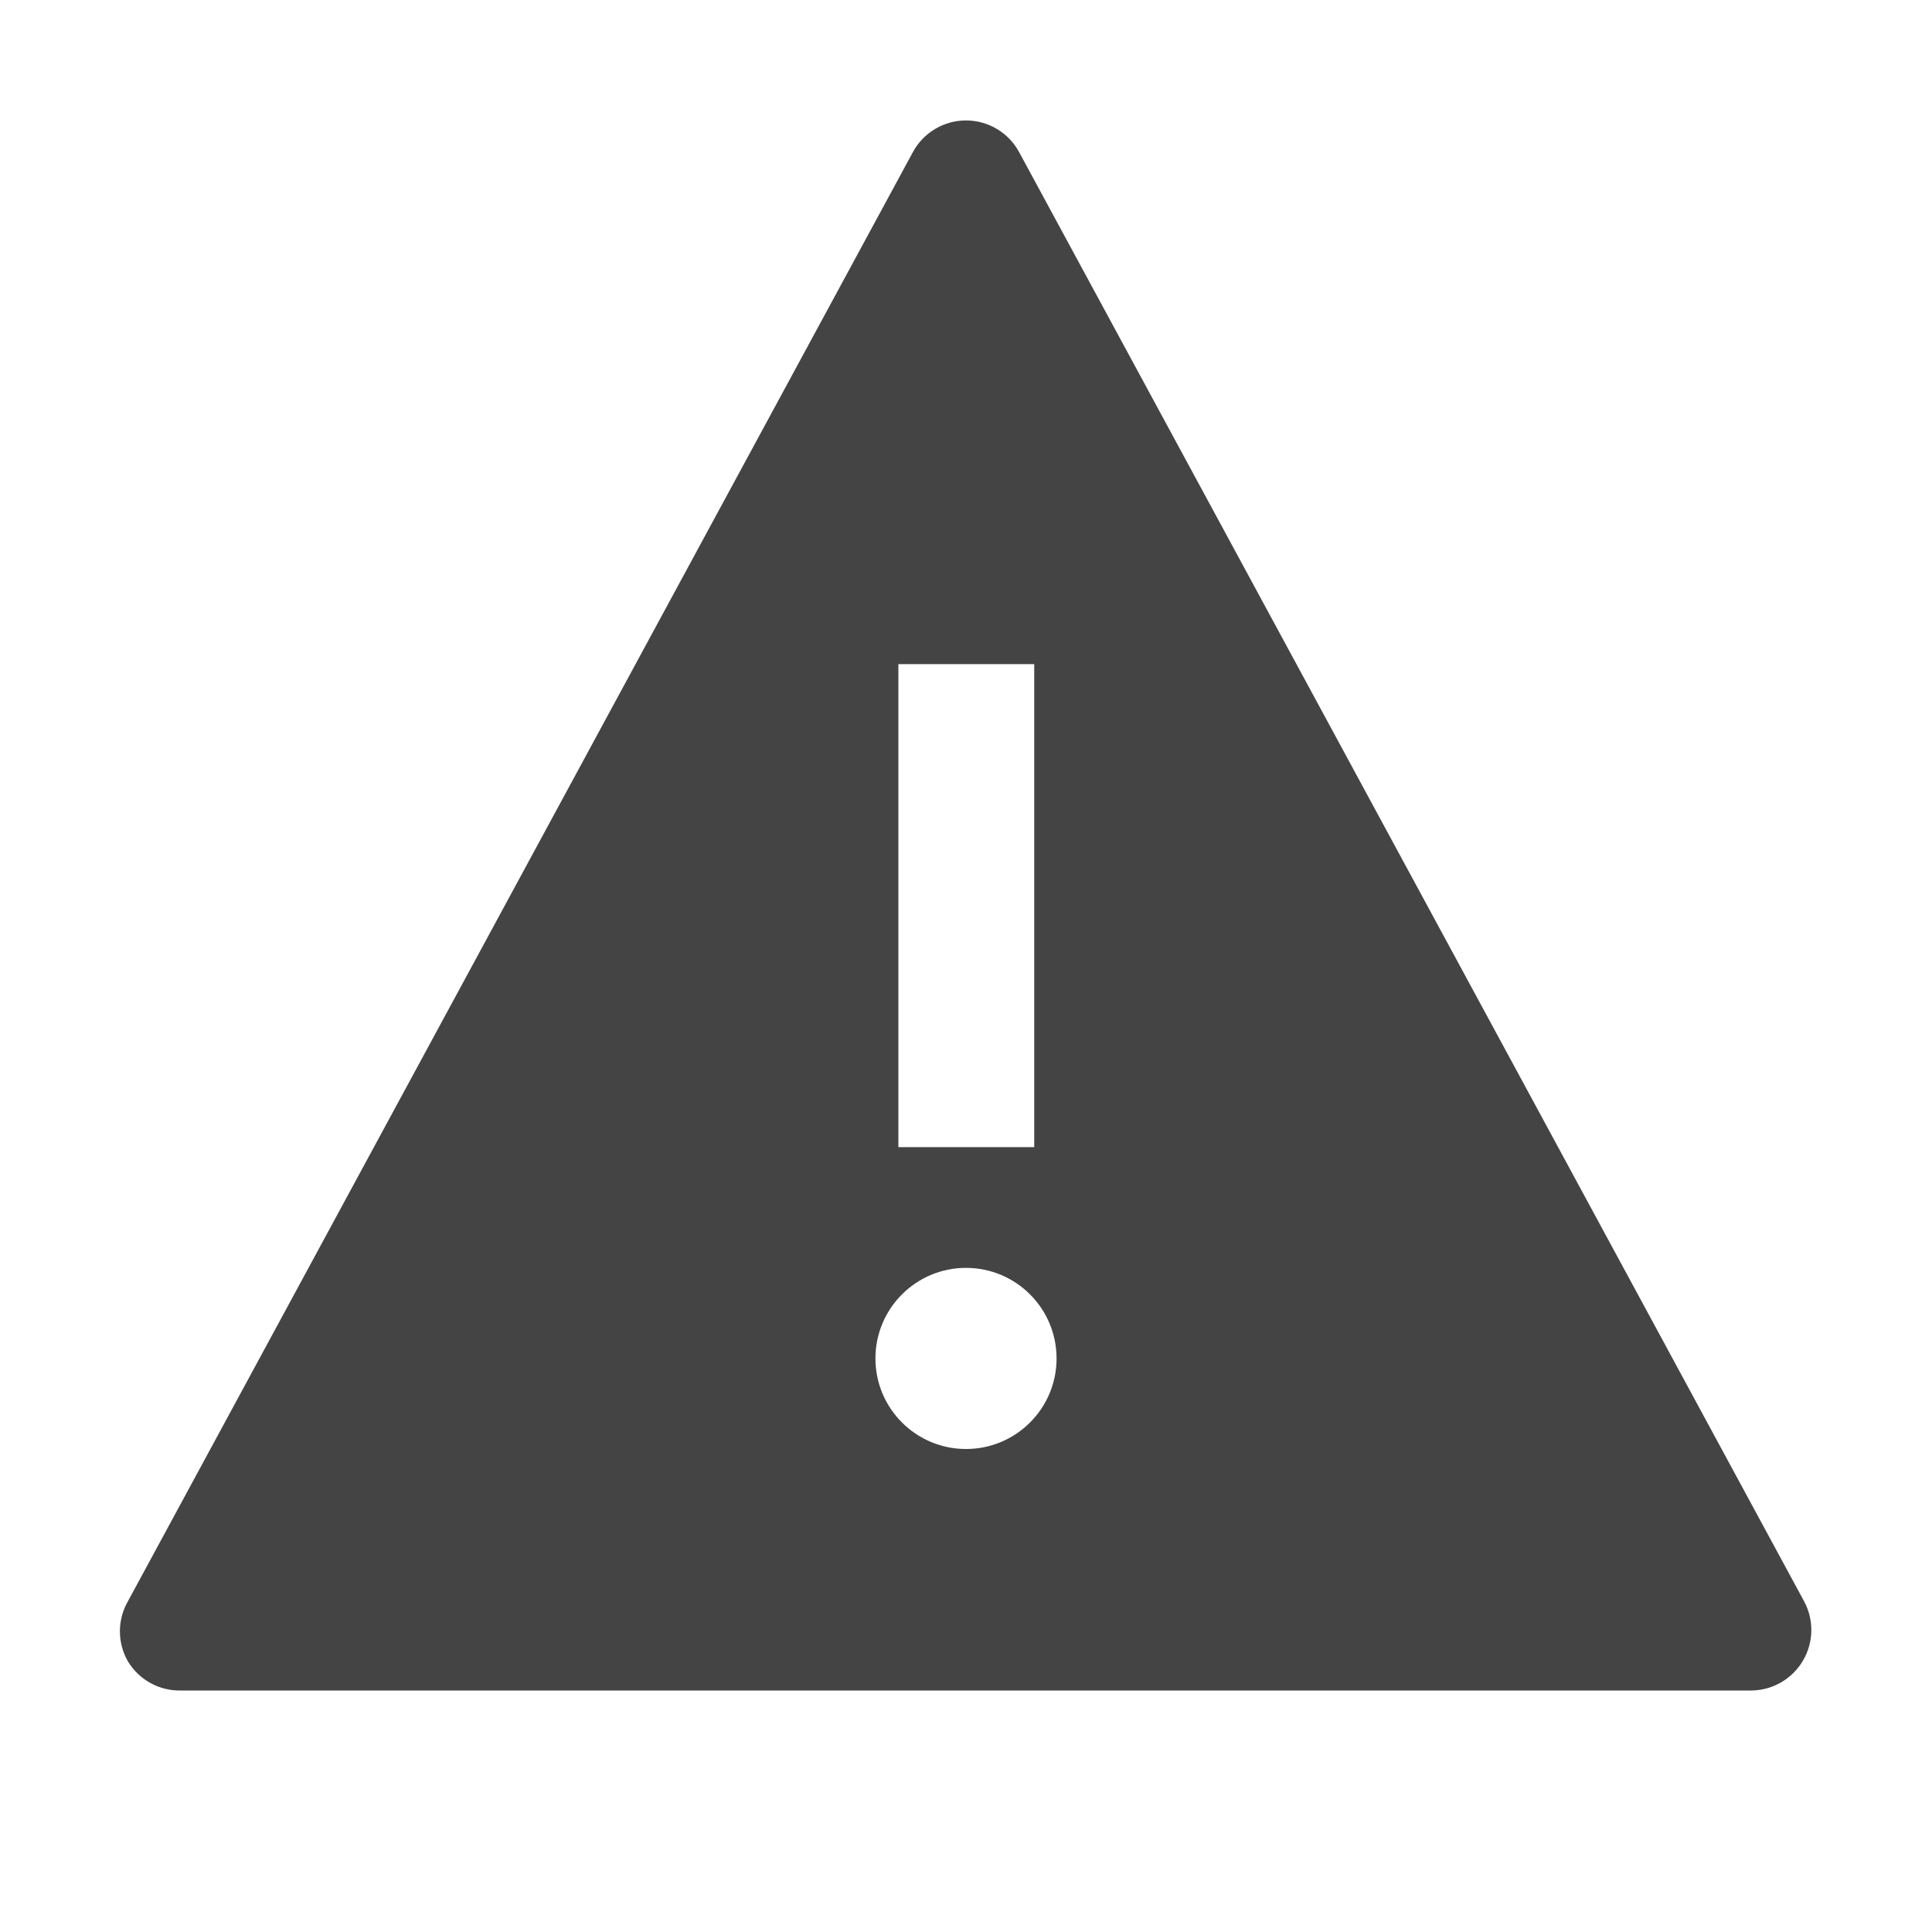
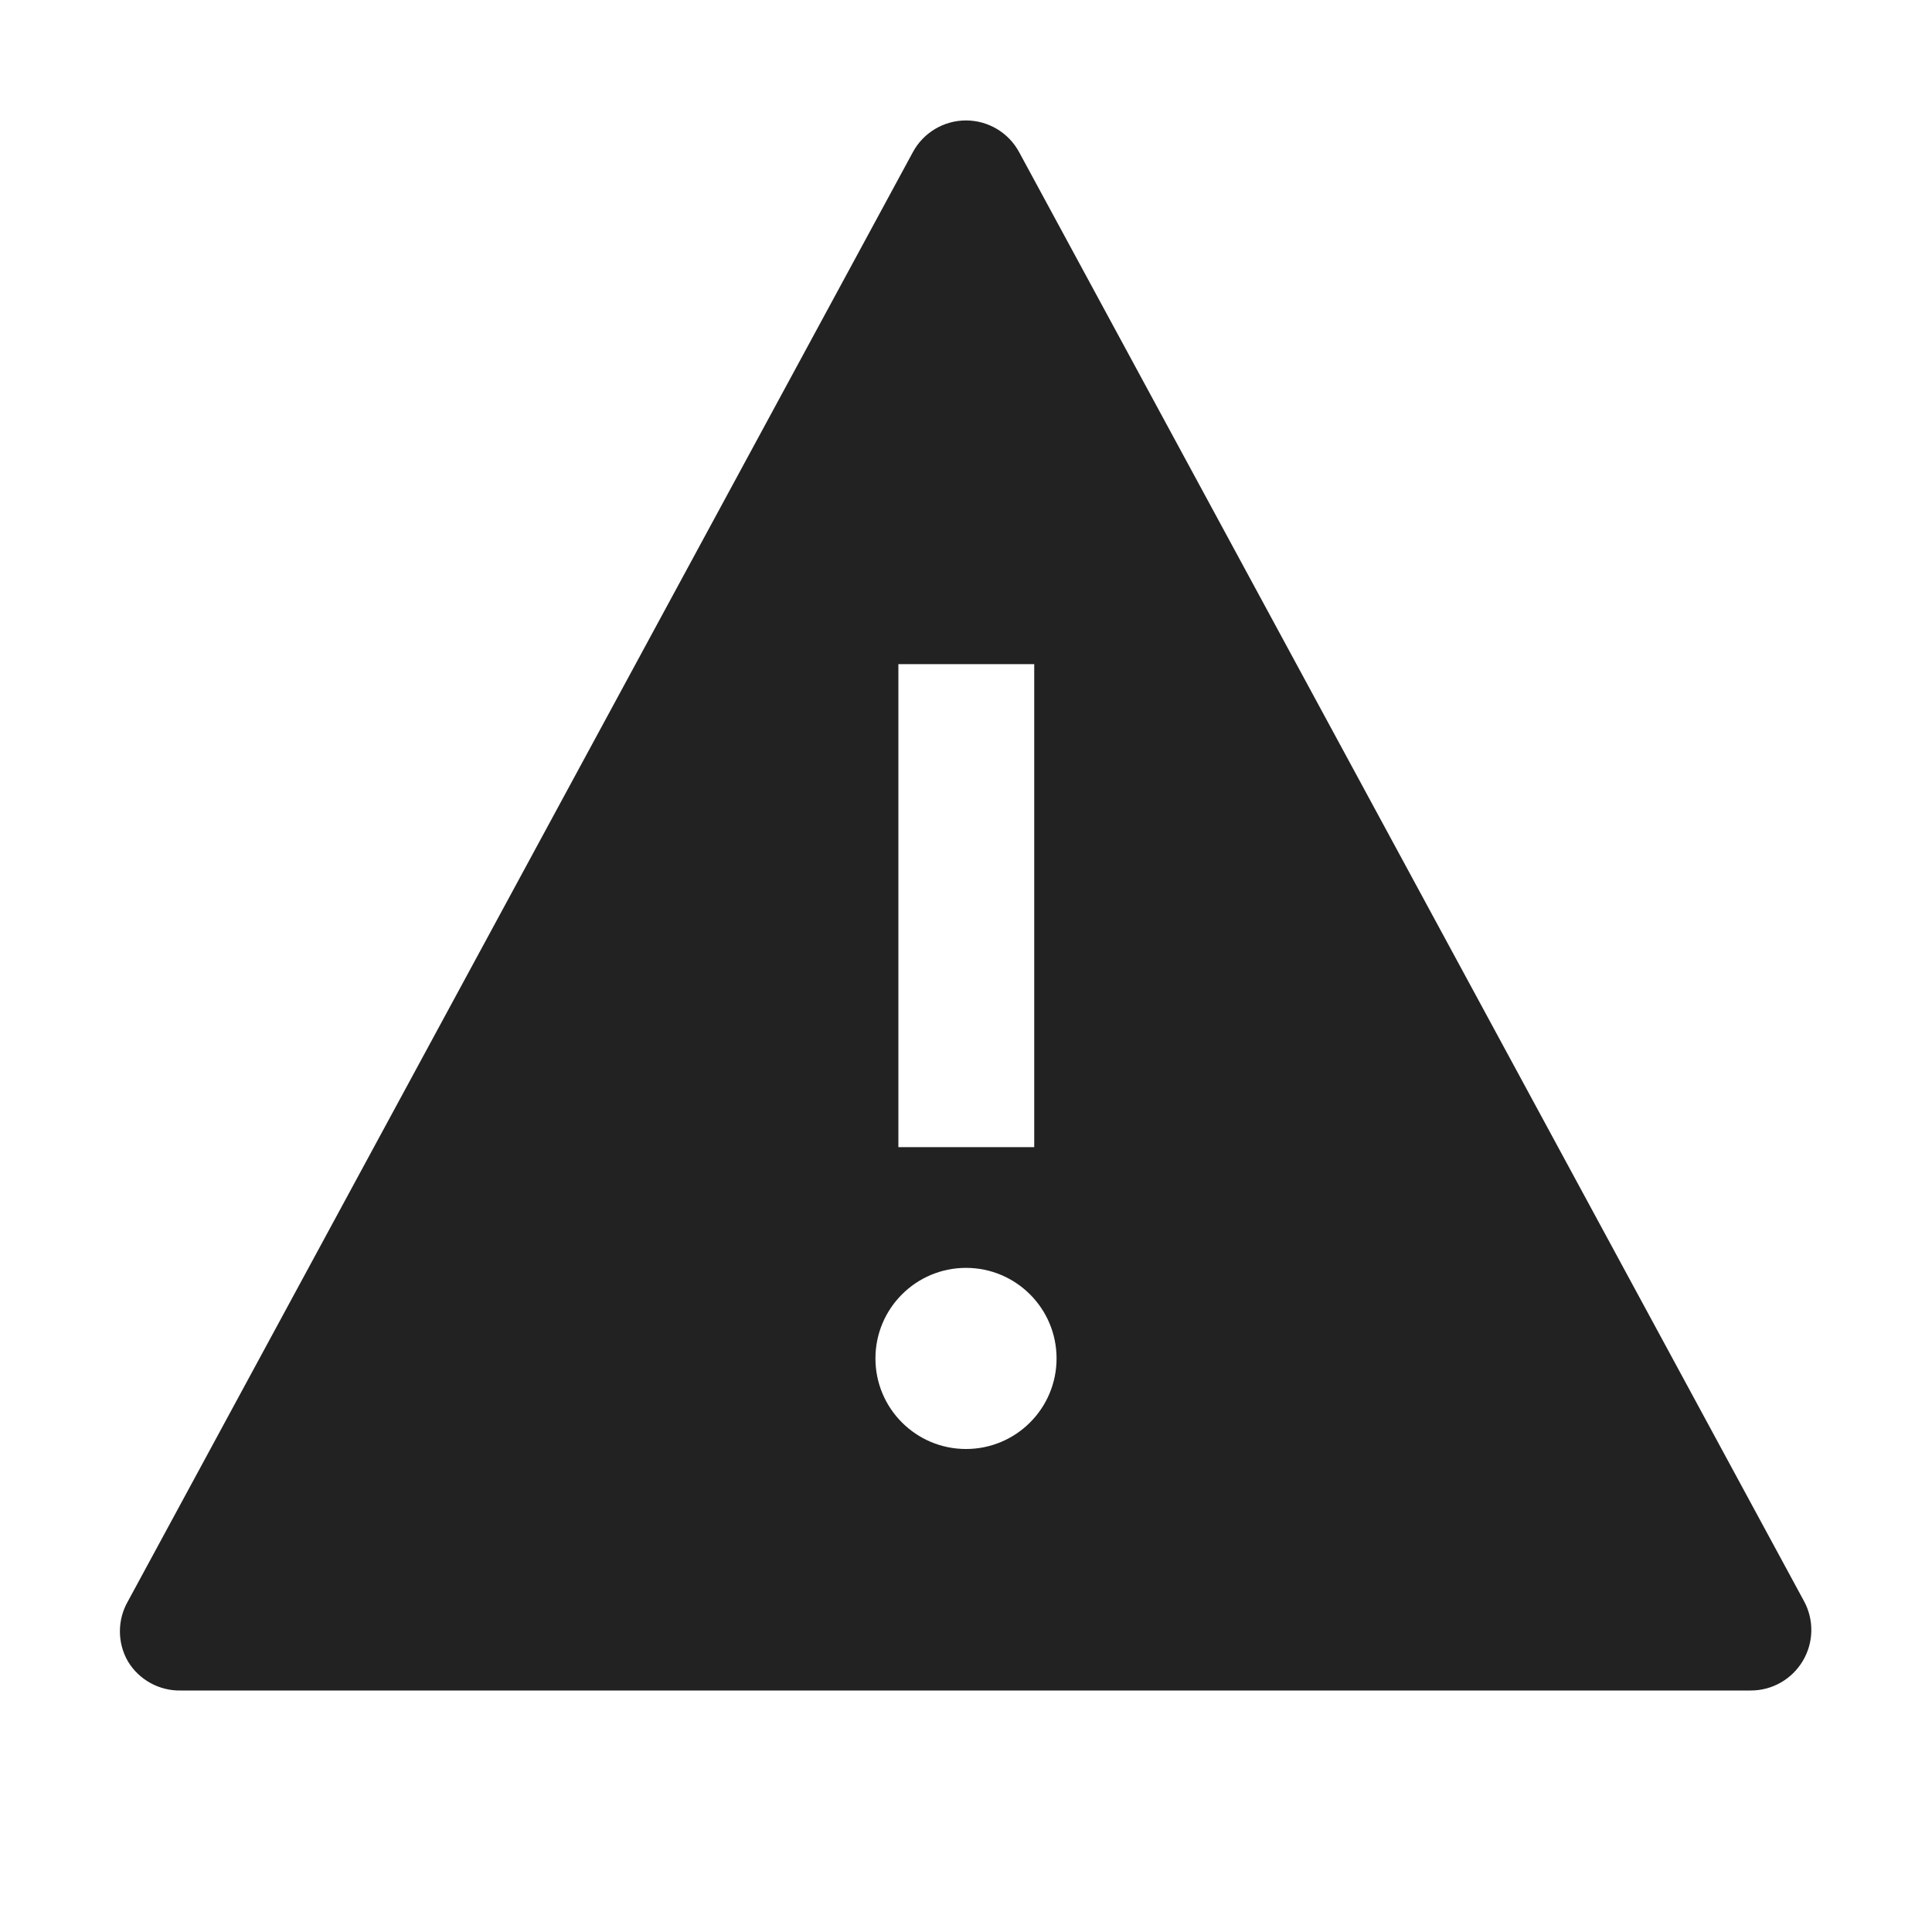
<svg xmlns="http://www.w3.org/2000/svg" viewBox="0 0 32 32">
-   <path fill="#444" d="M29.88 26.52l-13-24a1 1 0 0 0-1.76 0l-13 24a1 1 0 0 0 0 1A1 1 0 0 0 3 28h26a1 1 0 0 0 .86-.49 1 1 0 0 0 .02-.99zM14.88 11h2.25v8h-2.25zM16 24a1.5 1.5 0 1 1 1.5-1.5A1.5 1.5 0 0 1 16 24z" />
+   <path fill="#222" d="M29.88 26.52l-13-24a1 1 0 0 0-1.76 0l-13 24a1 1 0 0 0 0 1A1 1 0 0 0 3 28h26a1 1 0 0 0 .86-.49 1 1 0 0 0 .02-.99zM14.88 11h2.25v8h-2.25zM16 24a1.5 1.5 0 1 1 1.5-1.5A1.5 1.5 0 0 1 16 24z" />
</svg>
